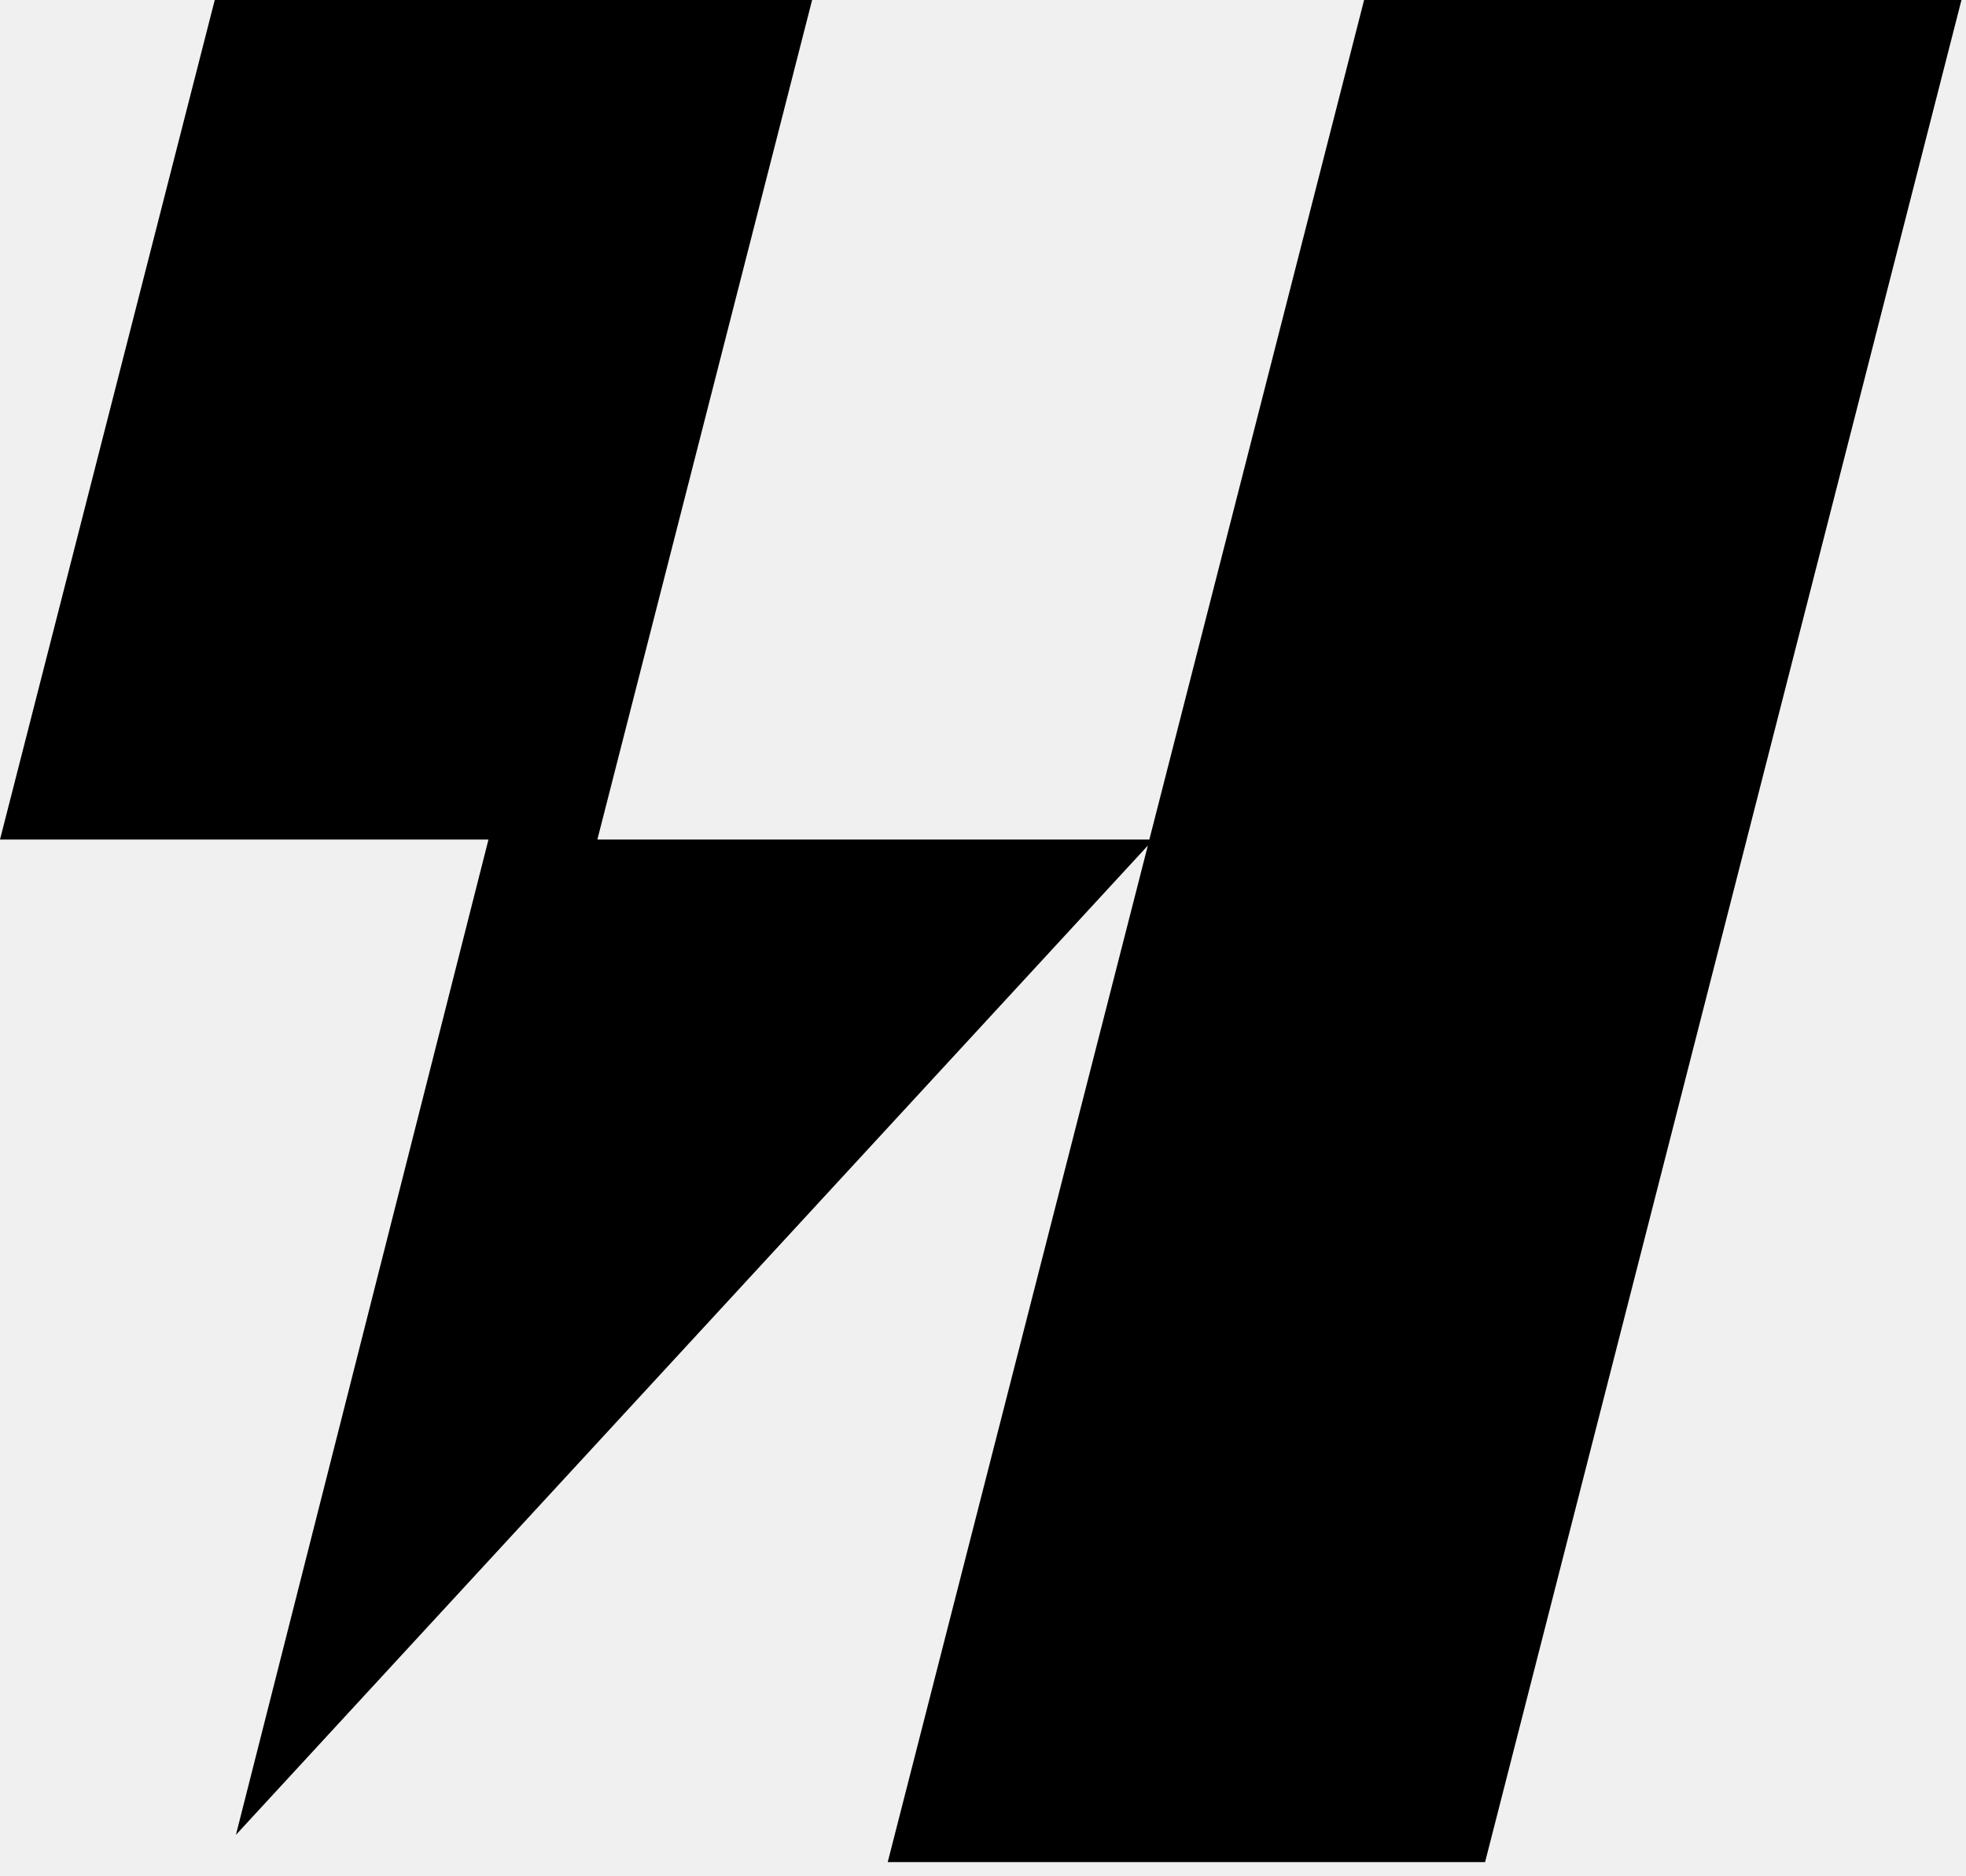
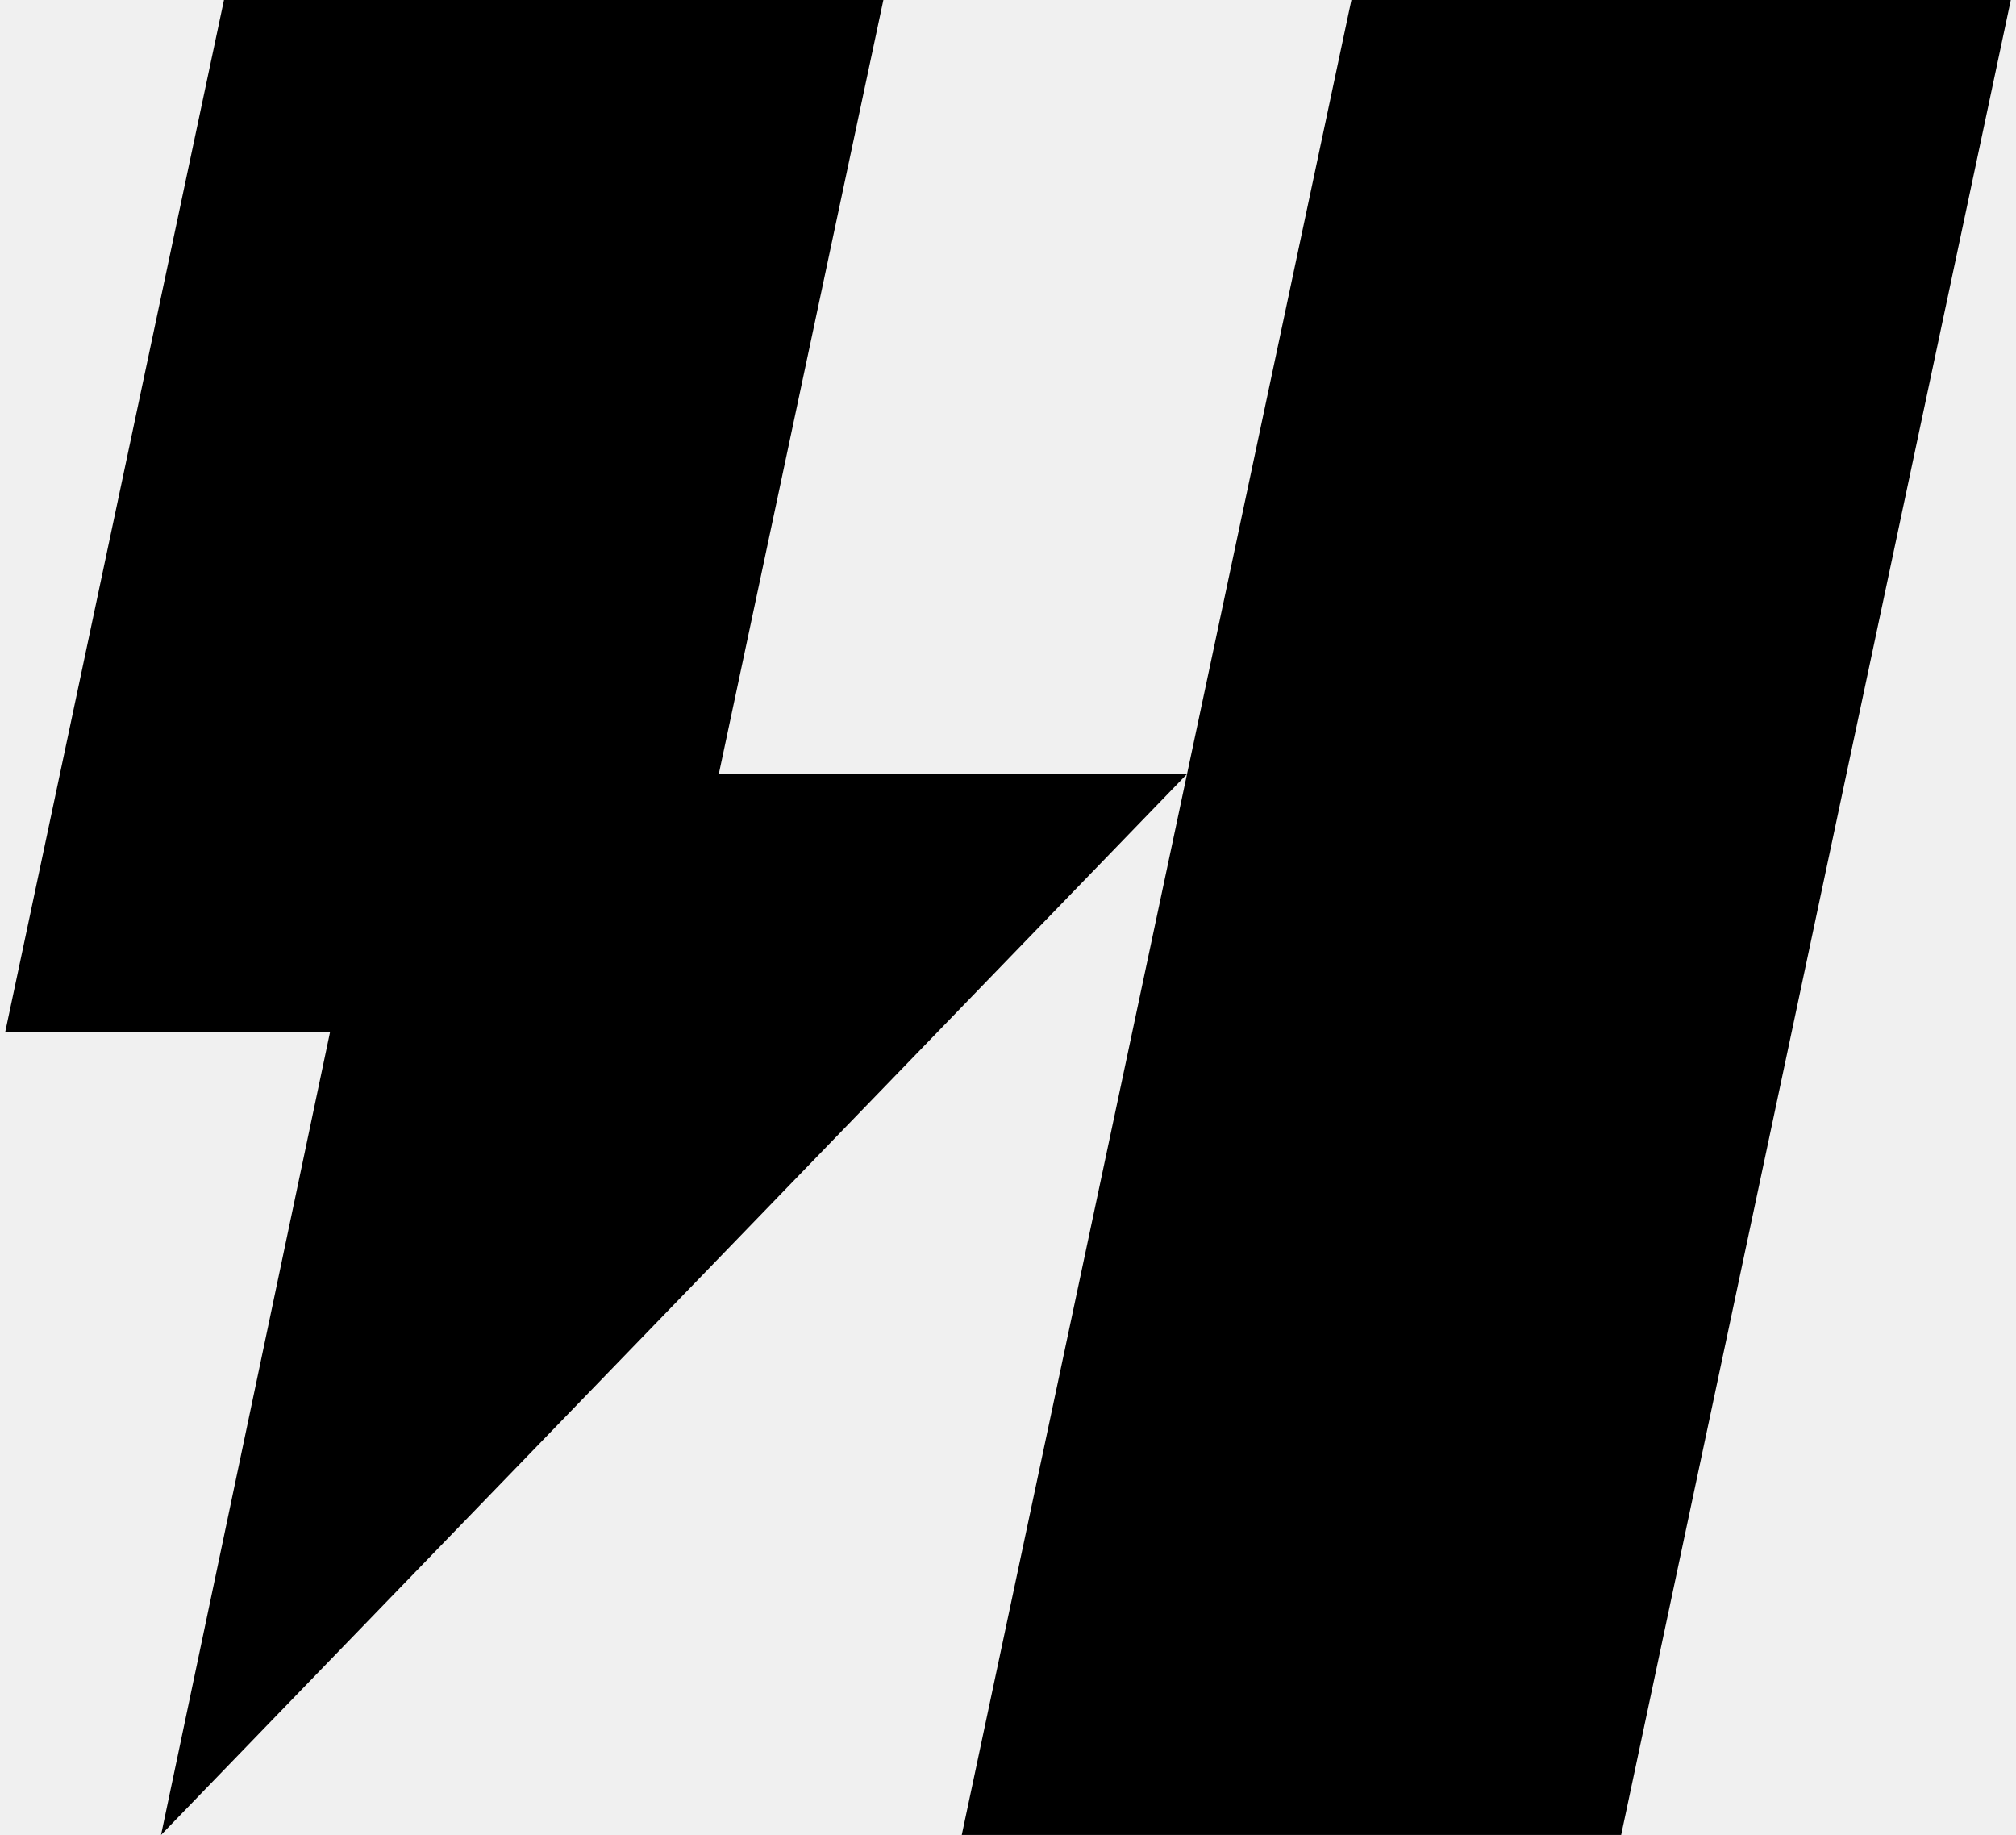
- <svg xmlns="http://www.w3.org/2000/svg" width="130" height="124" fill="none" class="dark:fill-foreground" viewBox="0 0 130 124">
-   <g clip-path="url(#a)">
-     <path fill="#000" d="M90.2 0 76 55.5H39.5L53.7 0H14.2L0 55.5h32.3l-16.7 65.8 60.3-65.4-17.2 67.2h39.5L129.7 0z" />
+ <svg xmlns="http://www.w3.org/2000/svg" width="211" height="192" fill="none" viewBox="0 0 211 192">
+   <g fill="#000" clip-path="url(#a)">
+     <path d="M210.457 0h-69.015L100.66 192.002h69.013zM92.456 0H23.441L.543 108h34l-17.688 84.004L124.23 81h-49z" />
  </g>
  <defs>
    <clipPath id="a">
-       <path fill="#fff" d="M0 0h130v123.2H0z" />
+       <path fill="#fff" d="M0 0h211v192H0z" />
    </clipPath>
  </defs>
</svg>
